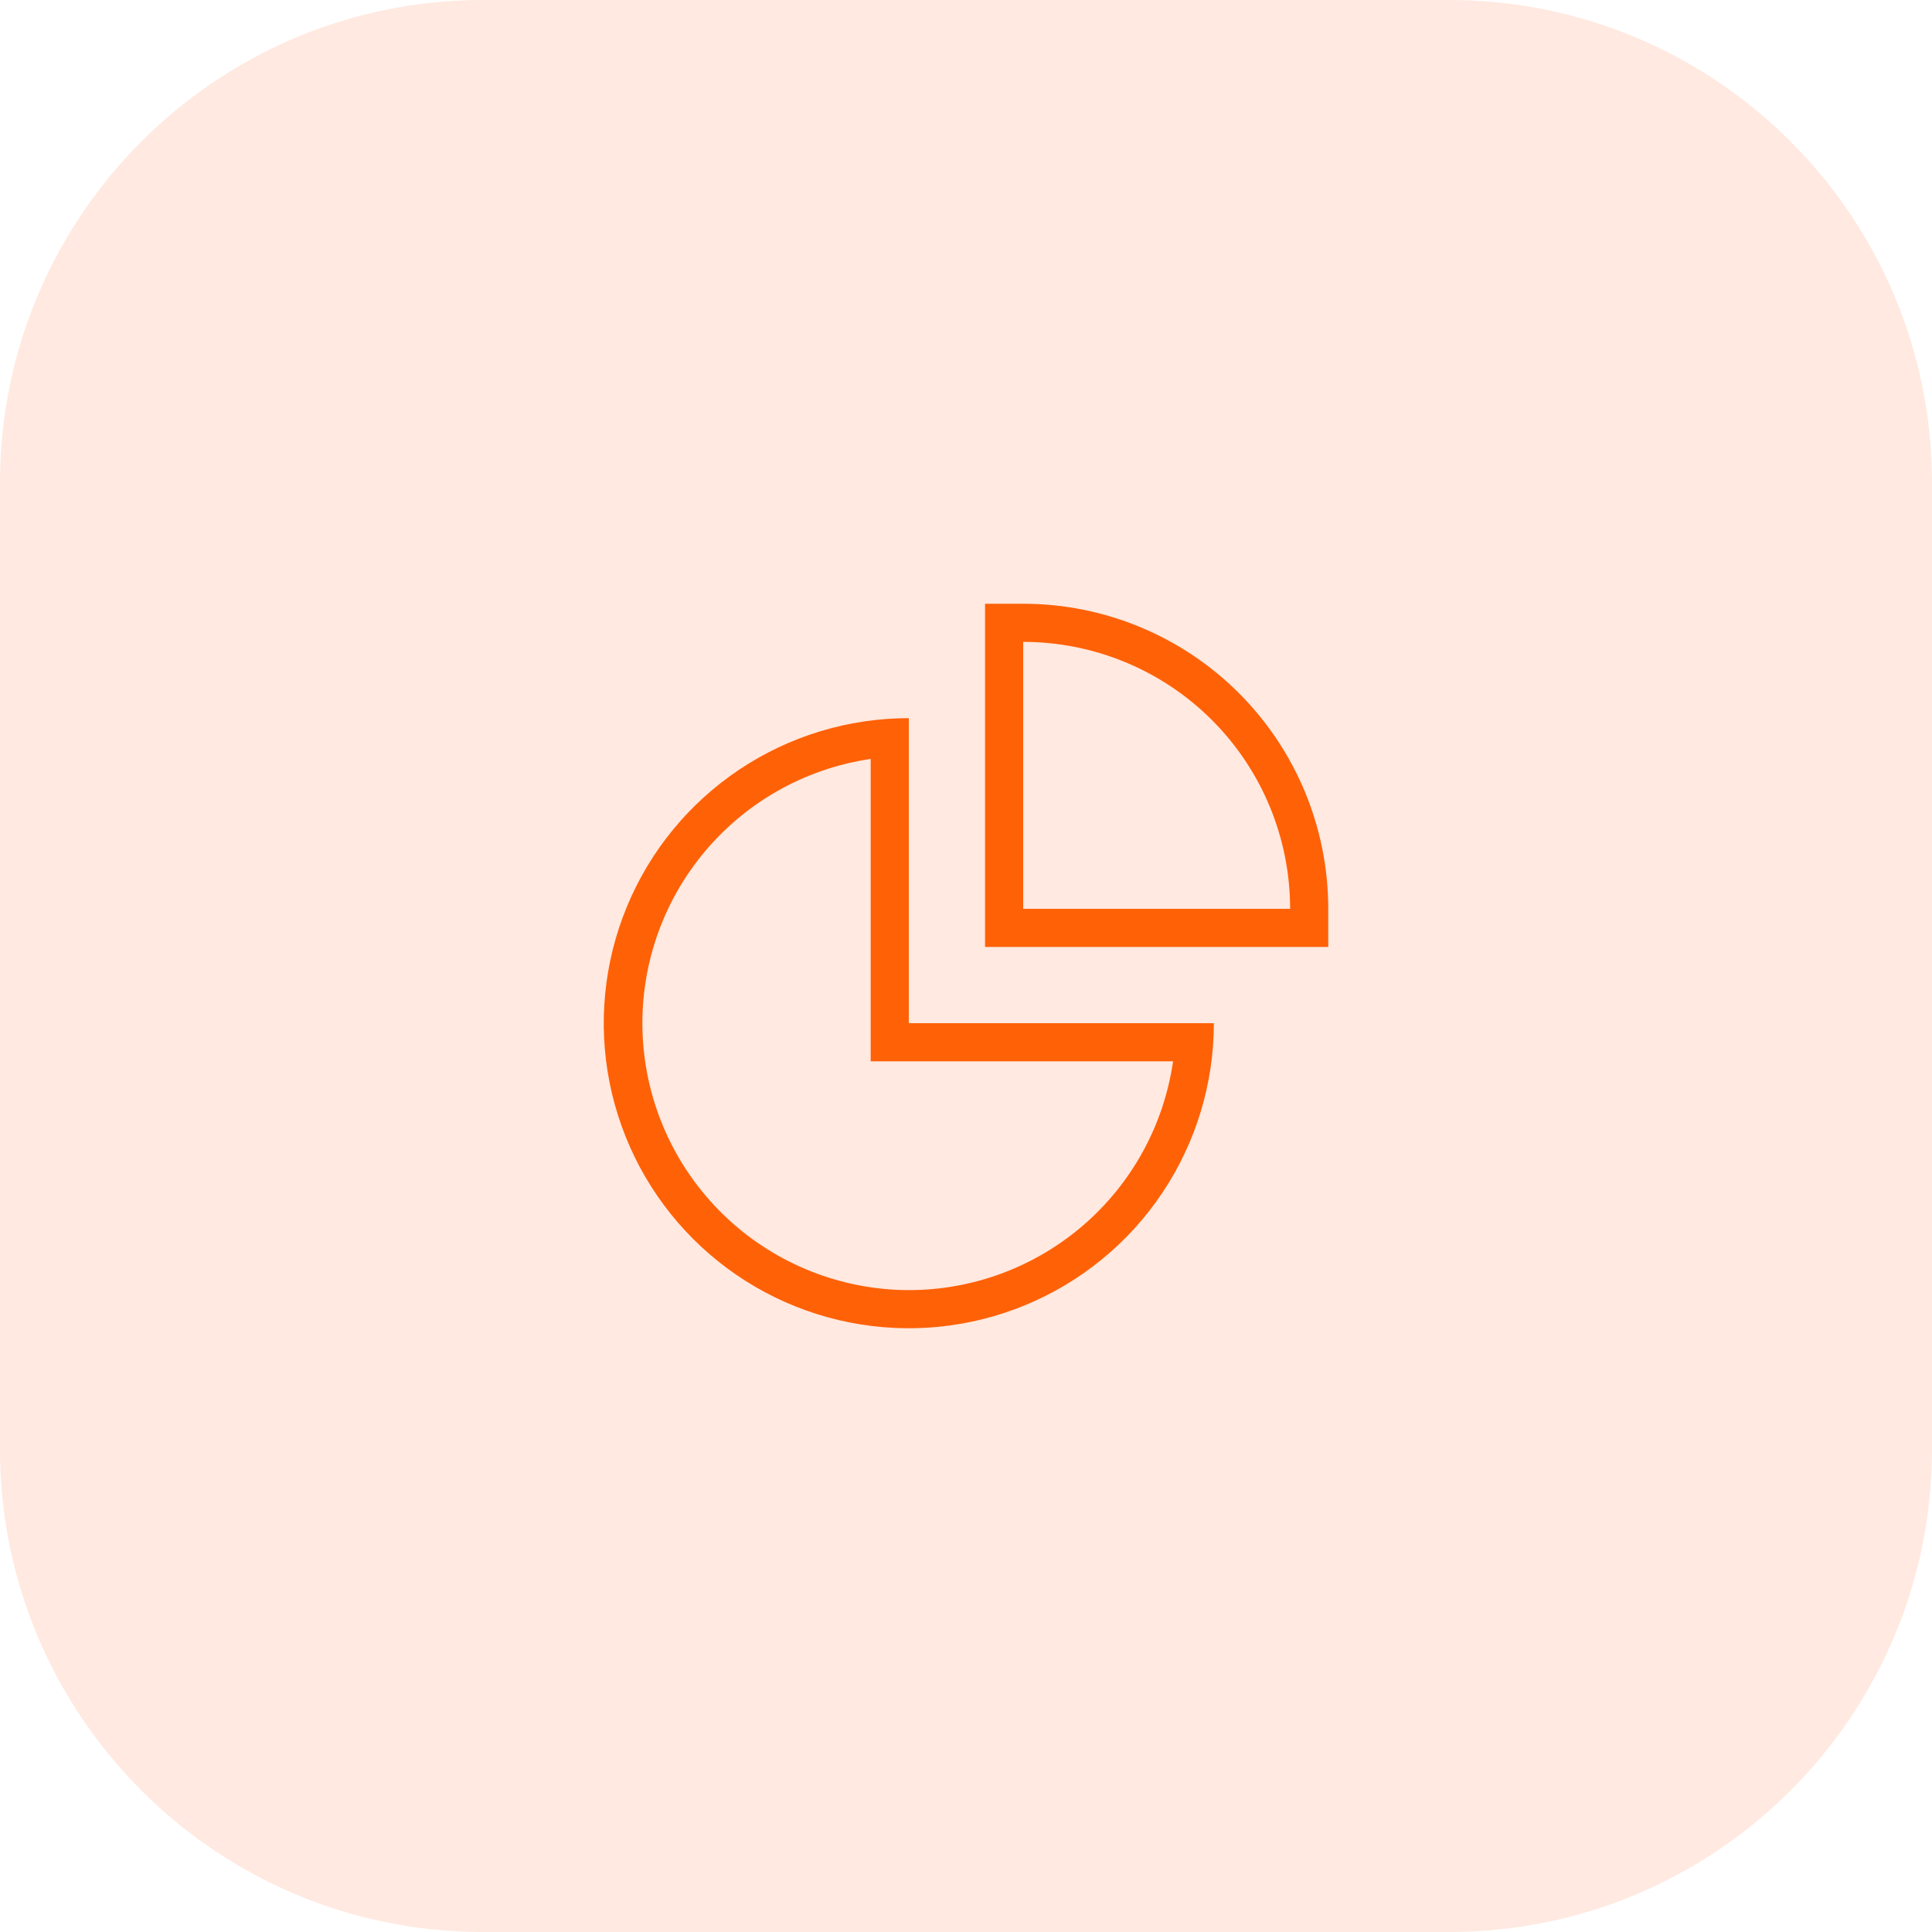
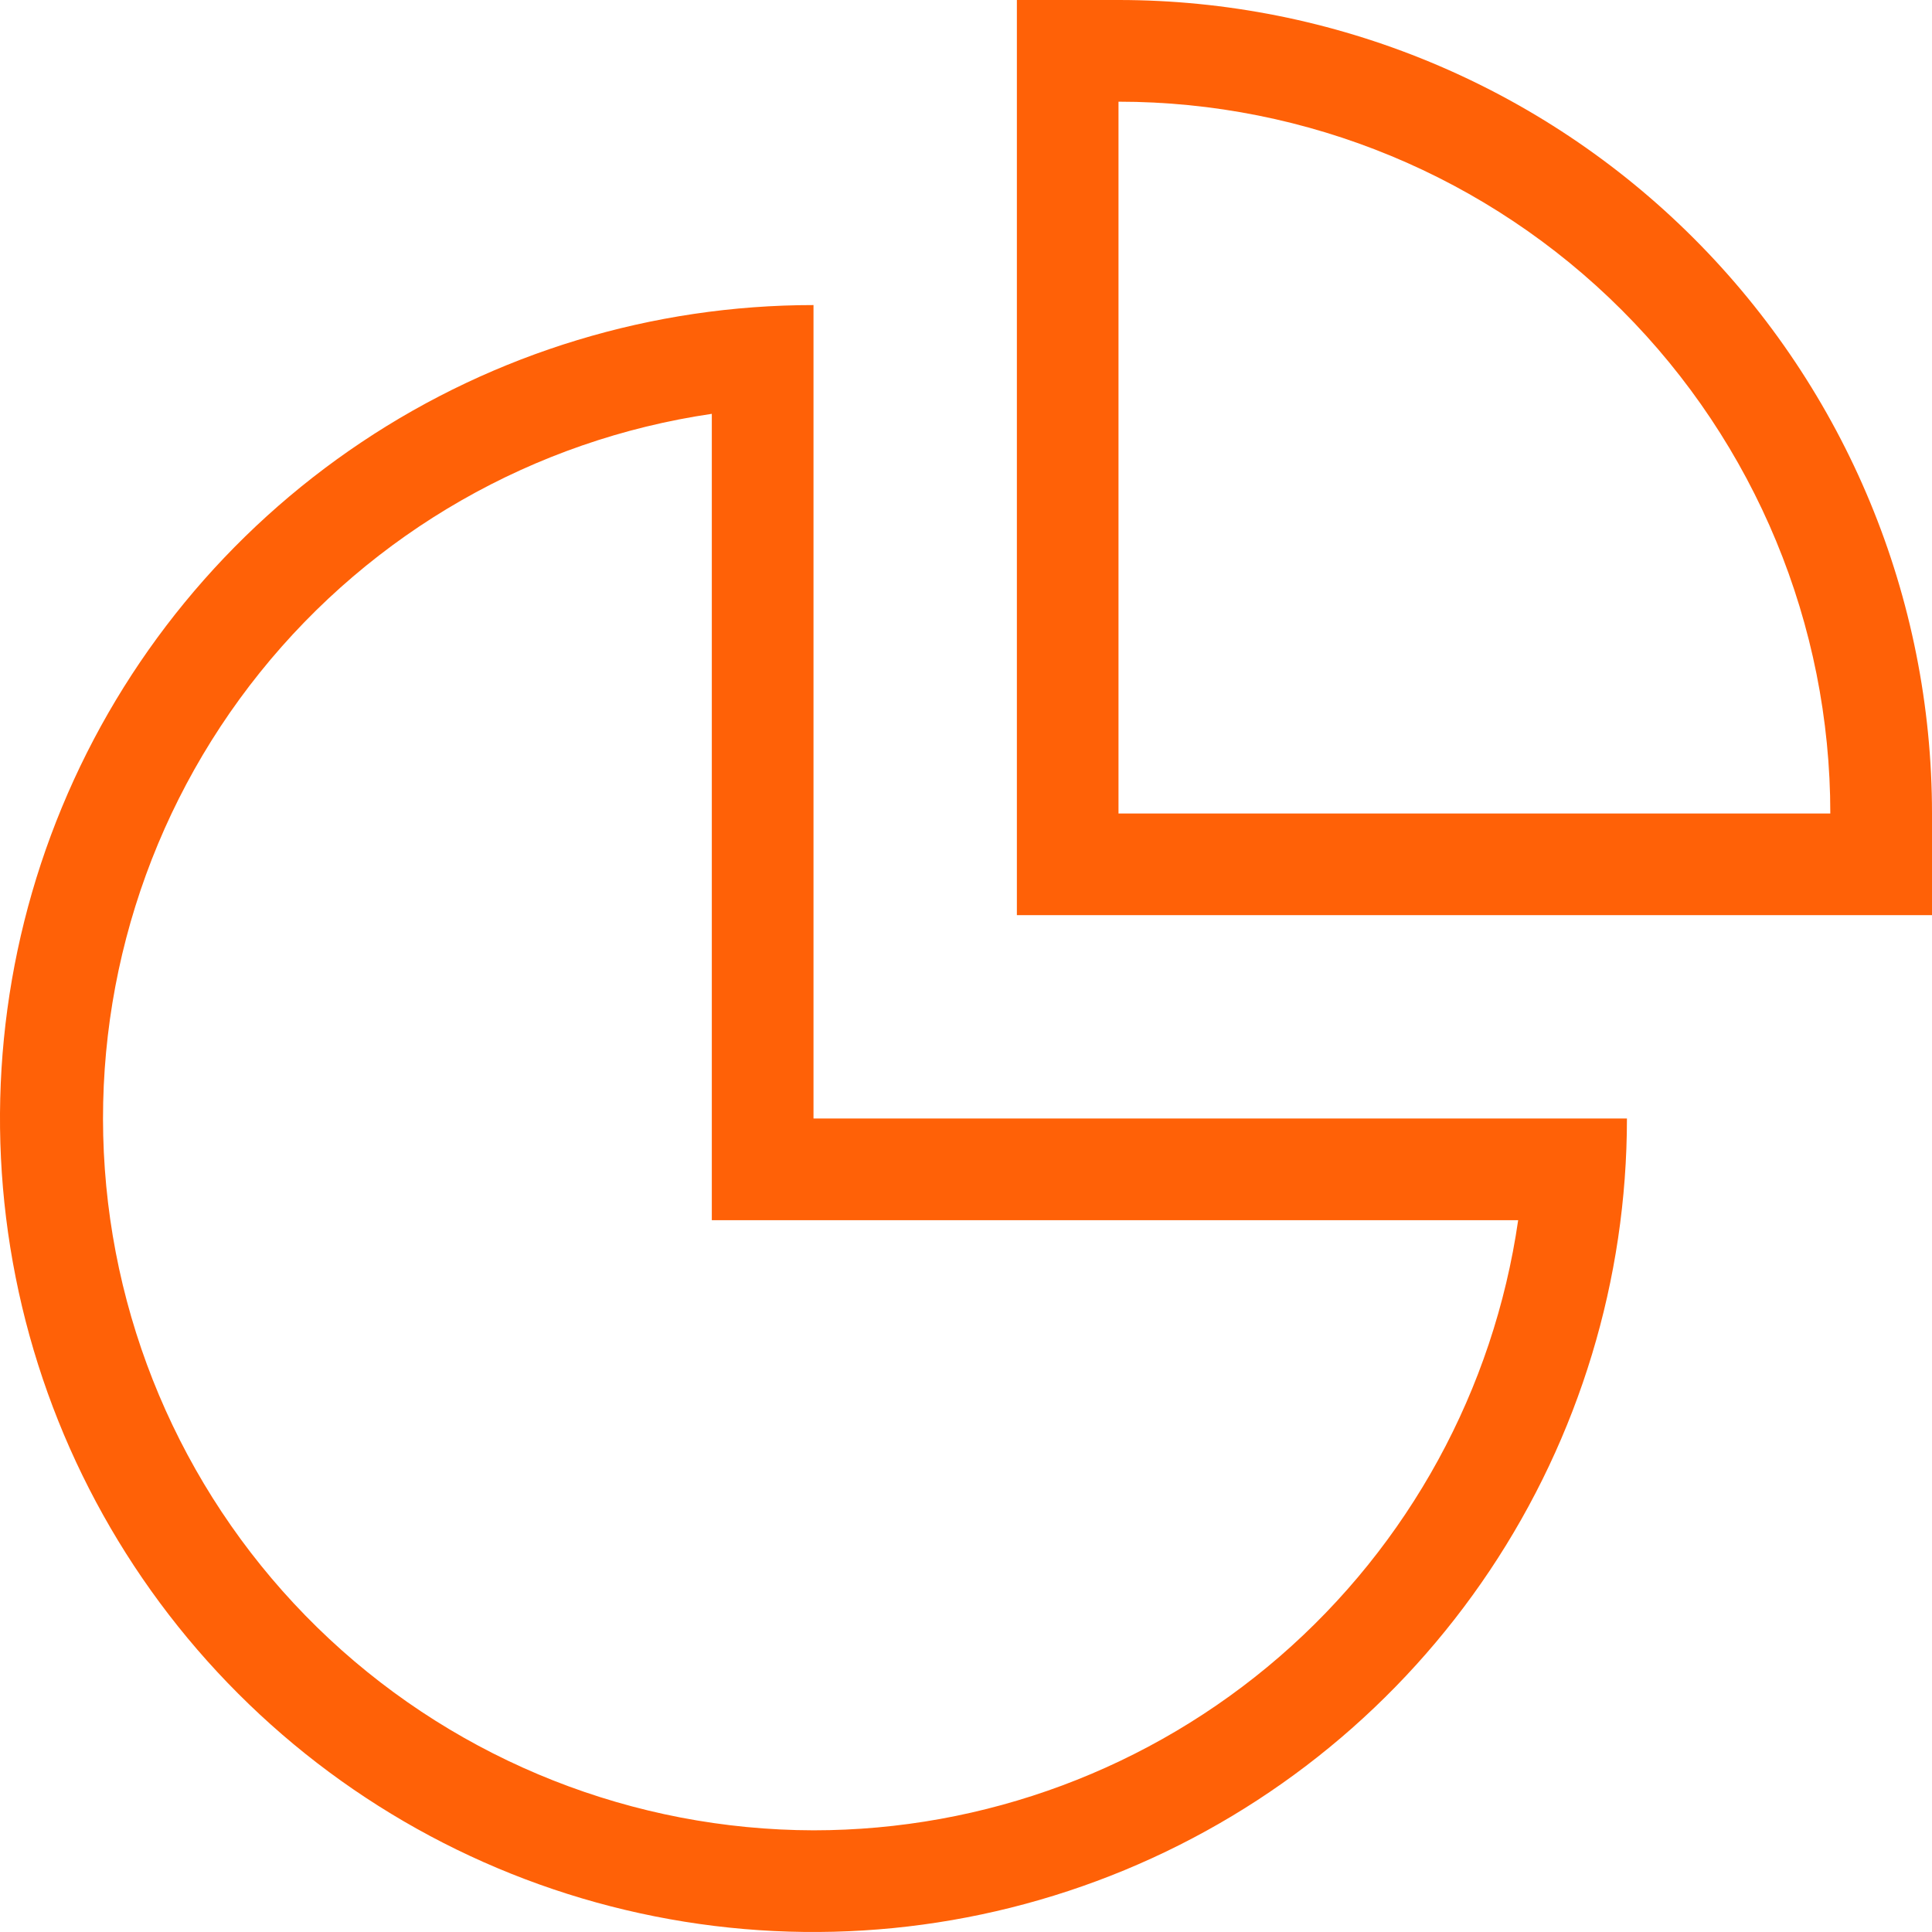
- <svg xmlns="http://www.w3.org/2000/svg" width="80" height="80" viewBox="0 0 80 80" fill="none">
-   <rect width="80" height="80" rx="20" fill="#FFE9E0" />
-   <path d="M40.789 25H42.368C45.718 25 48.931 26.331 51.3 28.7C53.669 31.069 55 34.282 55 37.632V39.211H40.789V25ZM42.368 37.632H53.421C53.421 34.7 52.257 31.889 50.184 29.816C48.111 27.743 45.3 26.579 42.368 26.579V37.632ZM37.632 42.368H50.263C50.263 44.867 49.522 47.309 48.134 49.386C46.746 51.463 44.774 53.082 42.465 54.038C40.157 54.995 37.618 55.245 35.167 54.757C32.717 54.27 30.466 53.067 28.7 51.3C26.933 49.534 25.73 47.283 25.243 44.833C24.755 42.382 25.006 39.843 25.962 37.535C26.918 35.226 28.537 33.254 30.614 31.866C32.691 30.478 35.133 29.737 37.632 29.737V42.368ZM36.053 43.947V31.426C33.291 31.831 30.785 33.265 29.037 35.441C27.289 37.617 26.428 40.373 26.628 43.157C26.828 45.941 28.073 48.546 30.114 50.45C32.155 52.354 34.841 53.415 37.632 53.421C40.29 53.421 42.859 52.464 44.869 50.724C46.878 48.984 48.194 46.578 48.574 43.947H36.053Z" fill="#FF6107" />
+ <svg xmlns="http://www.w3.org/2000/svg" width="30" height="30" viewBox="0 0 30 30" fill="none">
+   <path d="M15.79 0H17.368C20.718 0 23.931 1.331 26.3 3.7C28.669 6.069 30 9.281 30 12.632V14.21H15.79V0ZM17.368 12.632H28.421C28.421 9.7 27.257 6.889 25.184 4.816C23.111 2.743 20.3 1.579 17.368 1.579V12.632ZM12.632 17.368H25.263C25.263 19.867 24.522 22.309 23.134 24.386C21.746 26.463 19.774 28.082 17.465 29.038C15.157 29.994 12.618 30.245 10.167 29.757C7.717 29.27 5.466 28.067 3.7 26.3C1.933 24.534 0.73 22.283 0.243 19.833C-0.245 17.382 0.005 14.843 0.962 12.534C1.918 10.226 3.537 8.254 5.614 6.866C7.691 5.478 10.133 4.737 12.632 4.737V17.368ZM11.053 18.947V6.426C8.291 6.831 5.785 8.265 4.037 10.441C2.289 12.617 1.428 15.373 1.628 18.157C1.828 20.941 3.073 23.546 5.114 25.45C7.155 27.354 9.841 28.415 12.632 28.421C15.29 28.421 17.859 27.464 19.869 25.724C21.878 23.984 23.194 21.578 23.574 18.947H11.053Z" fill="#FF6107" />
</svg>
